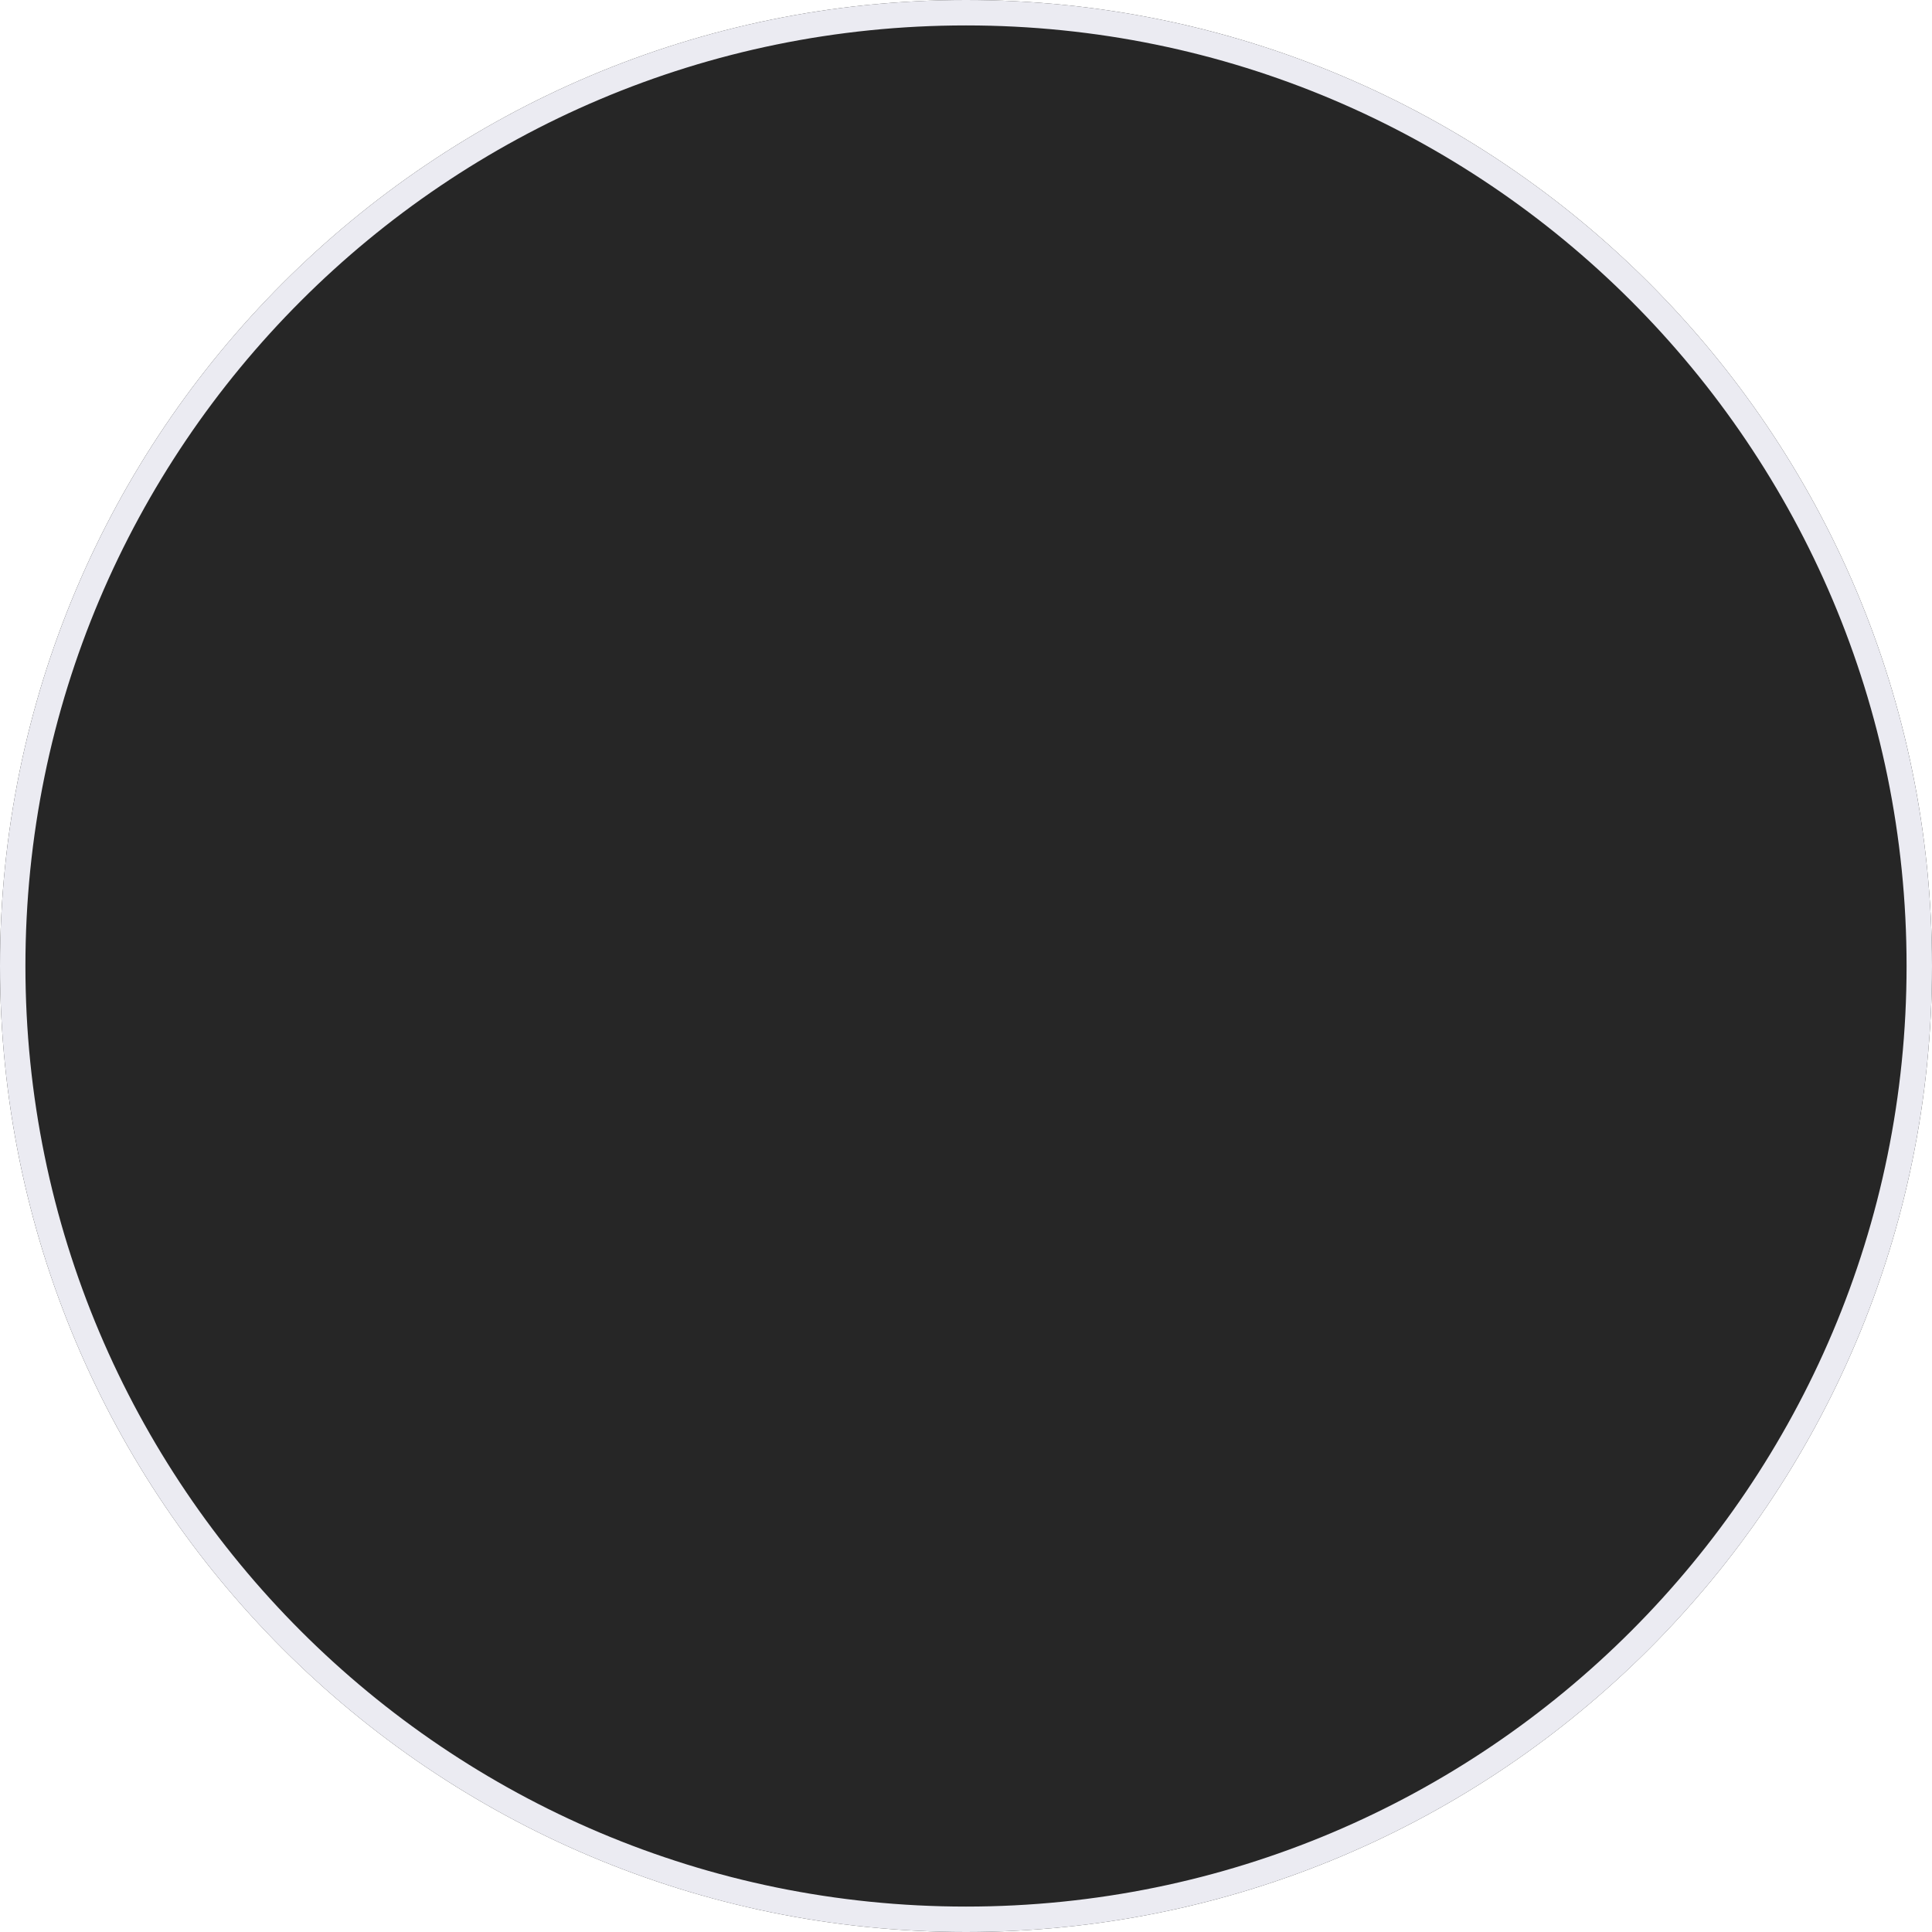
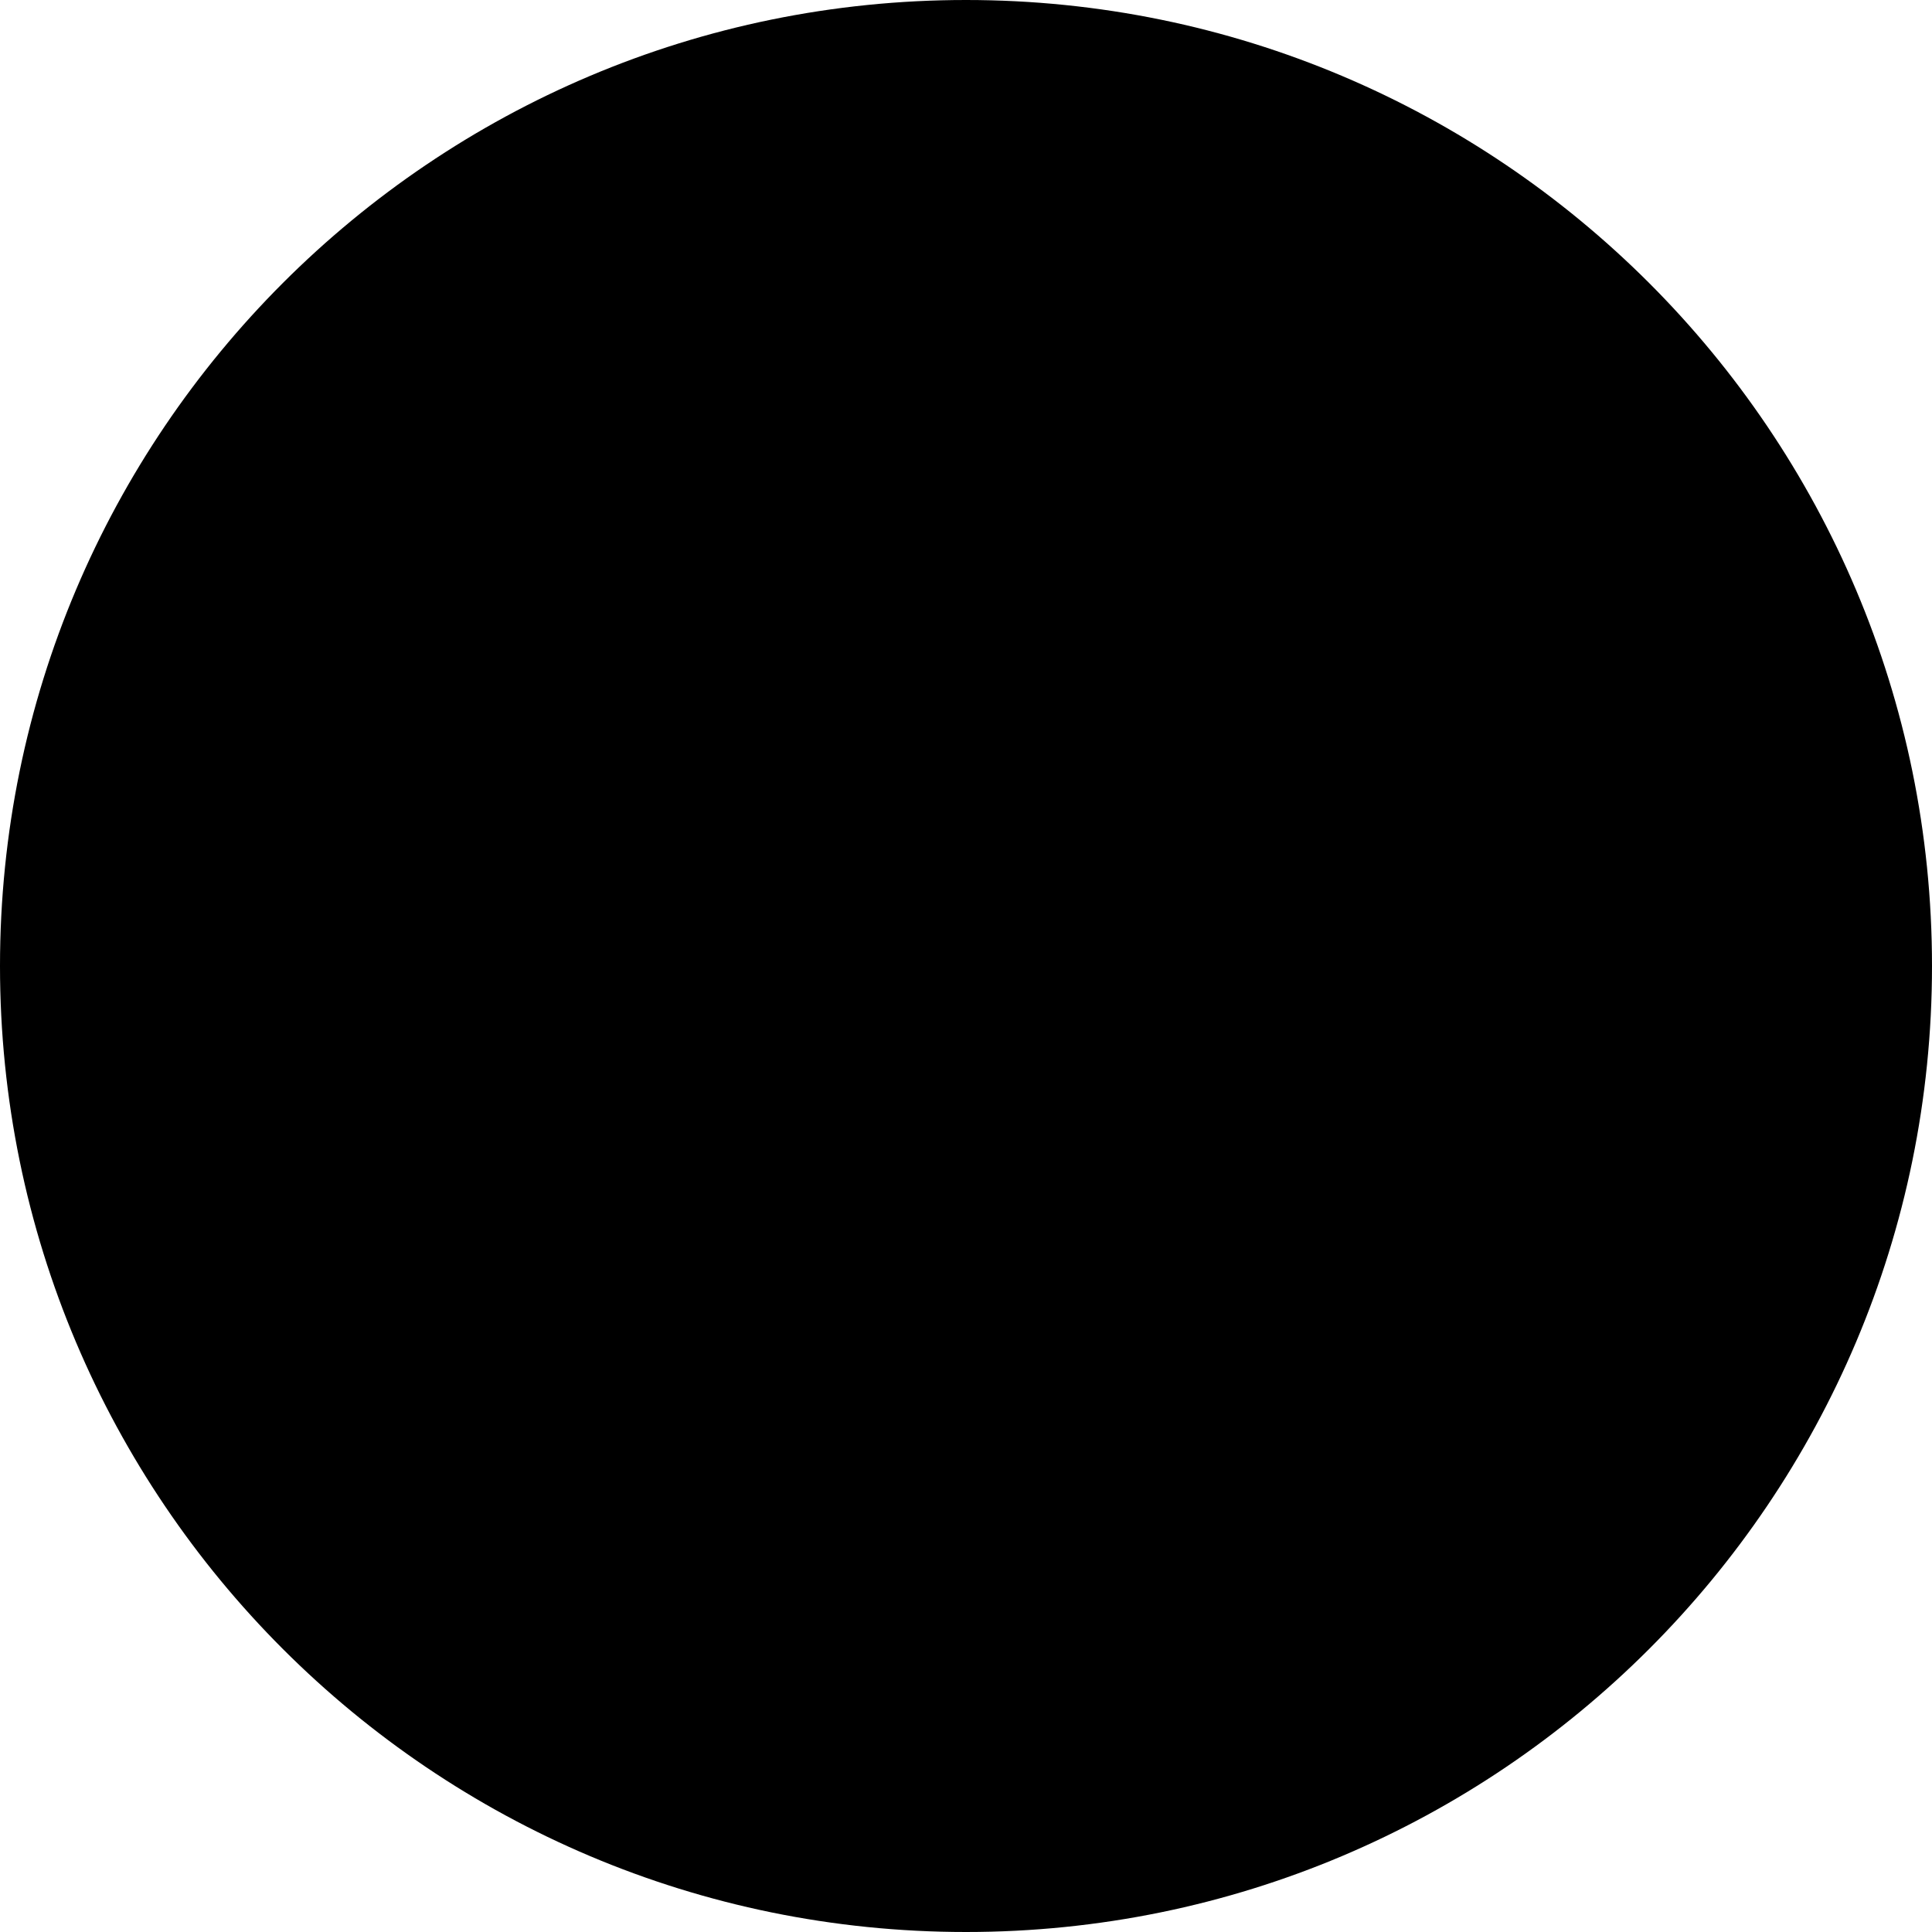
<svg xmlns="http://www.w3.org/2000/svg" width="76" height="76" viewBox="0 0 76 76">
-   <g id="Ellipse_302" data-name="Ellipse 302" fill="#262626" stroke="#ebebf2" stroke-width="1">
+   <g id="Ellipse_302" data-name="Ellipse 302" stroke-width="1">
    <circle cx="38" cy="38" r="38" stroke="none" />
    <circle cx="38" cy="38" r="37.5" fill="none" />
  </g>
</svg>
